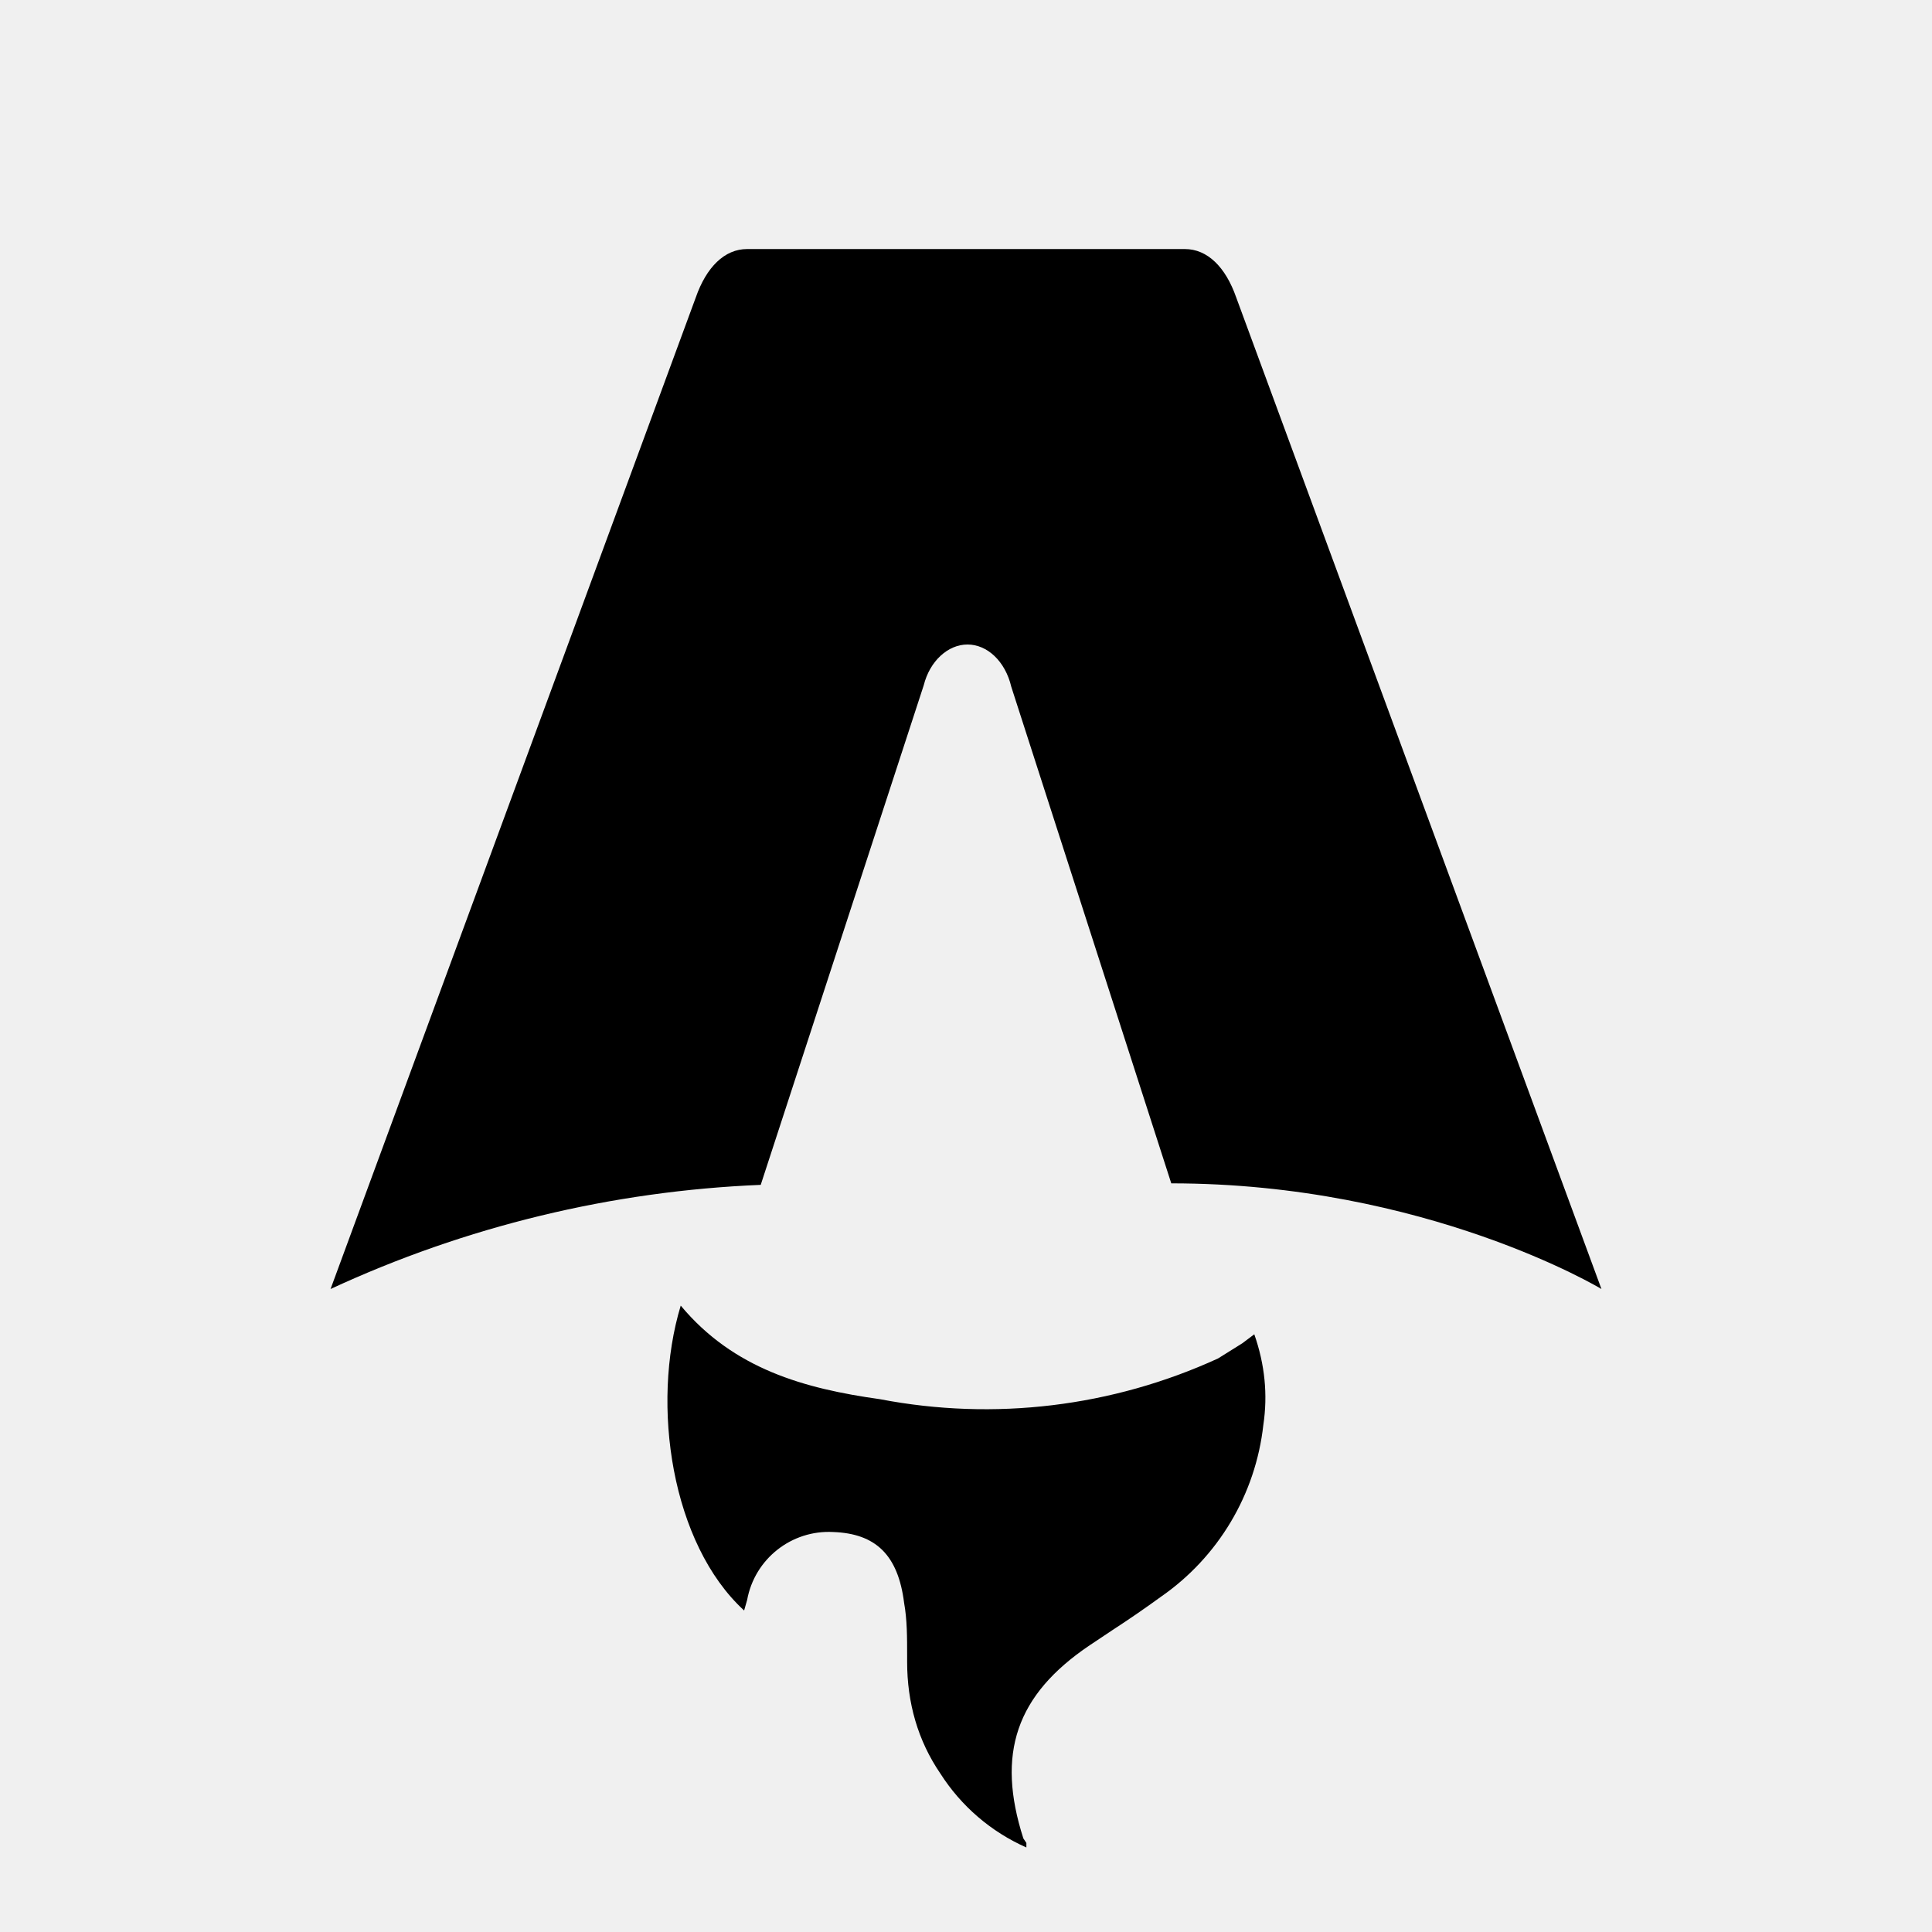
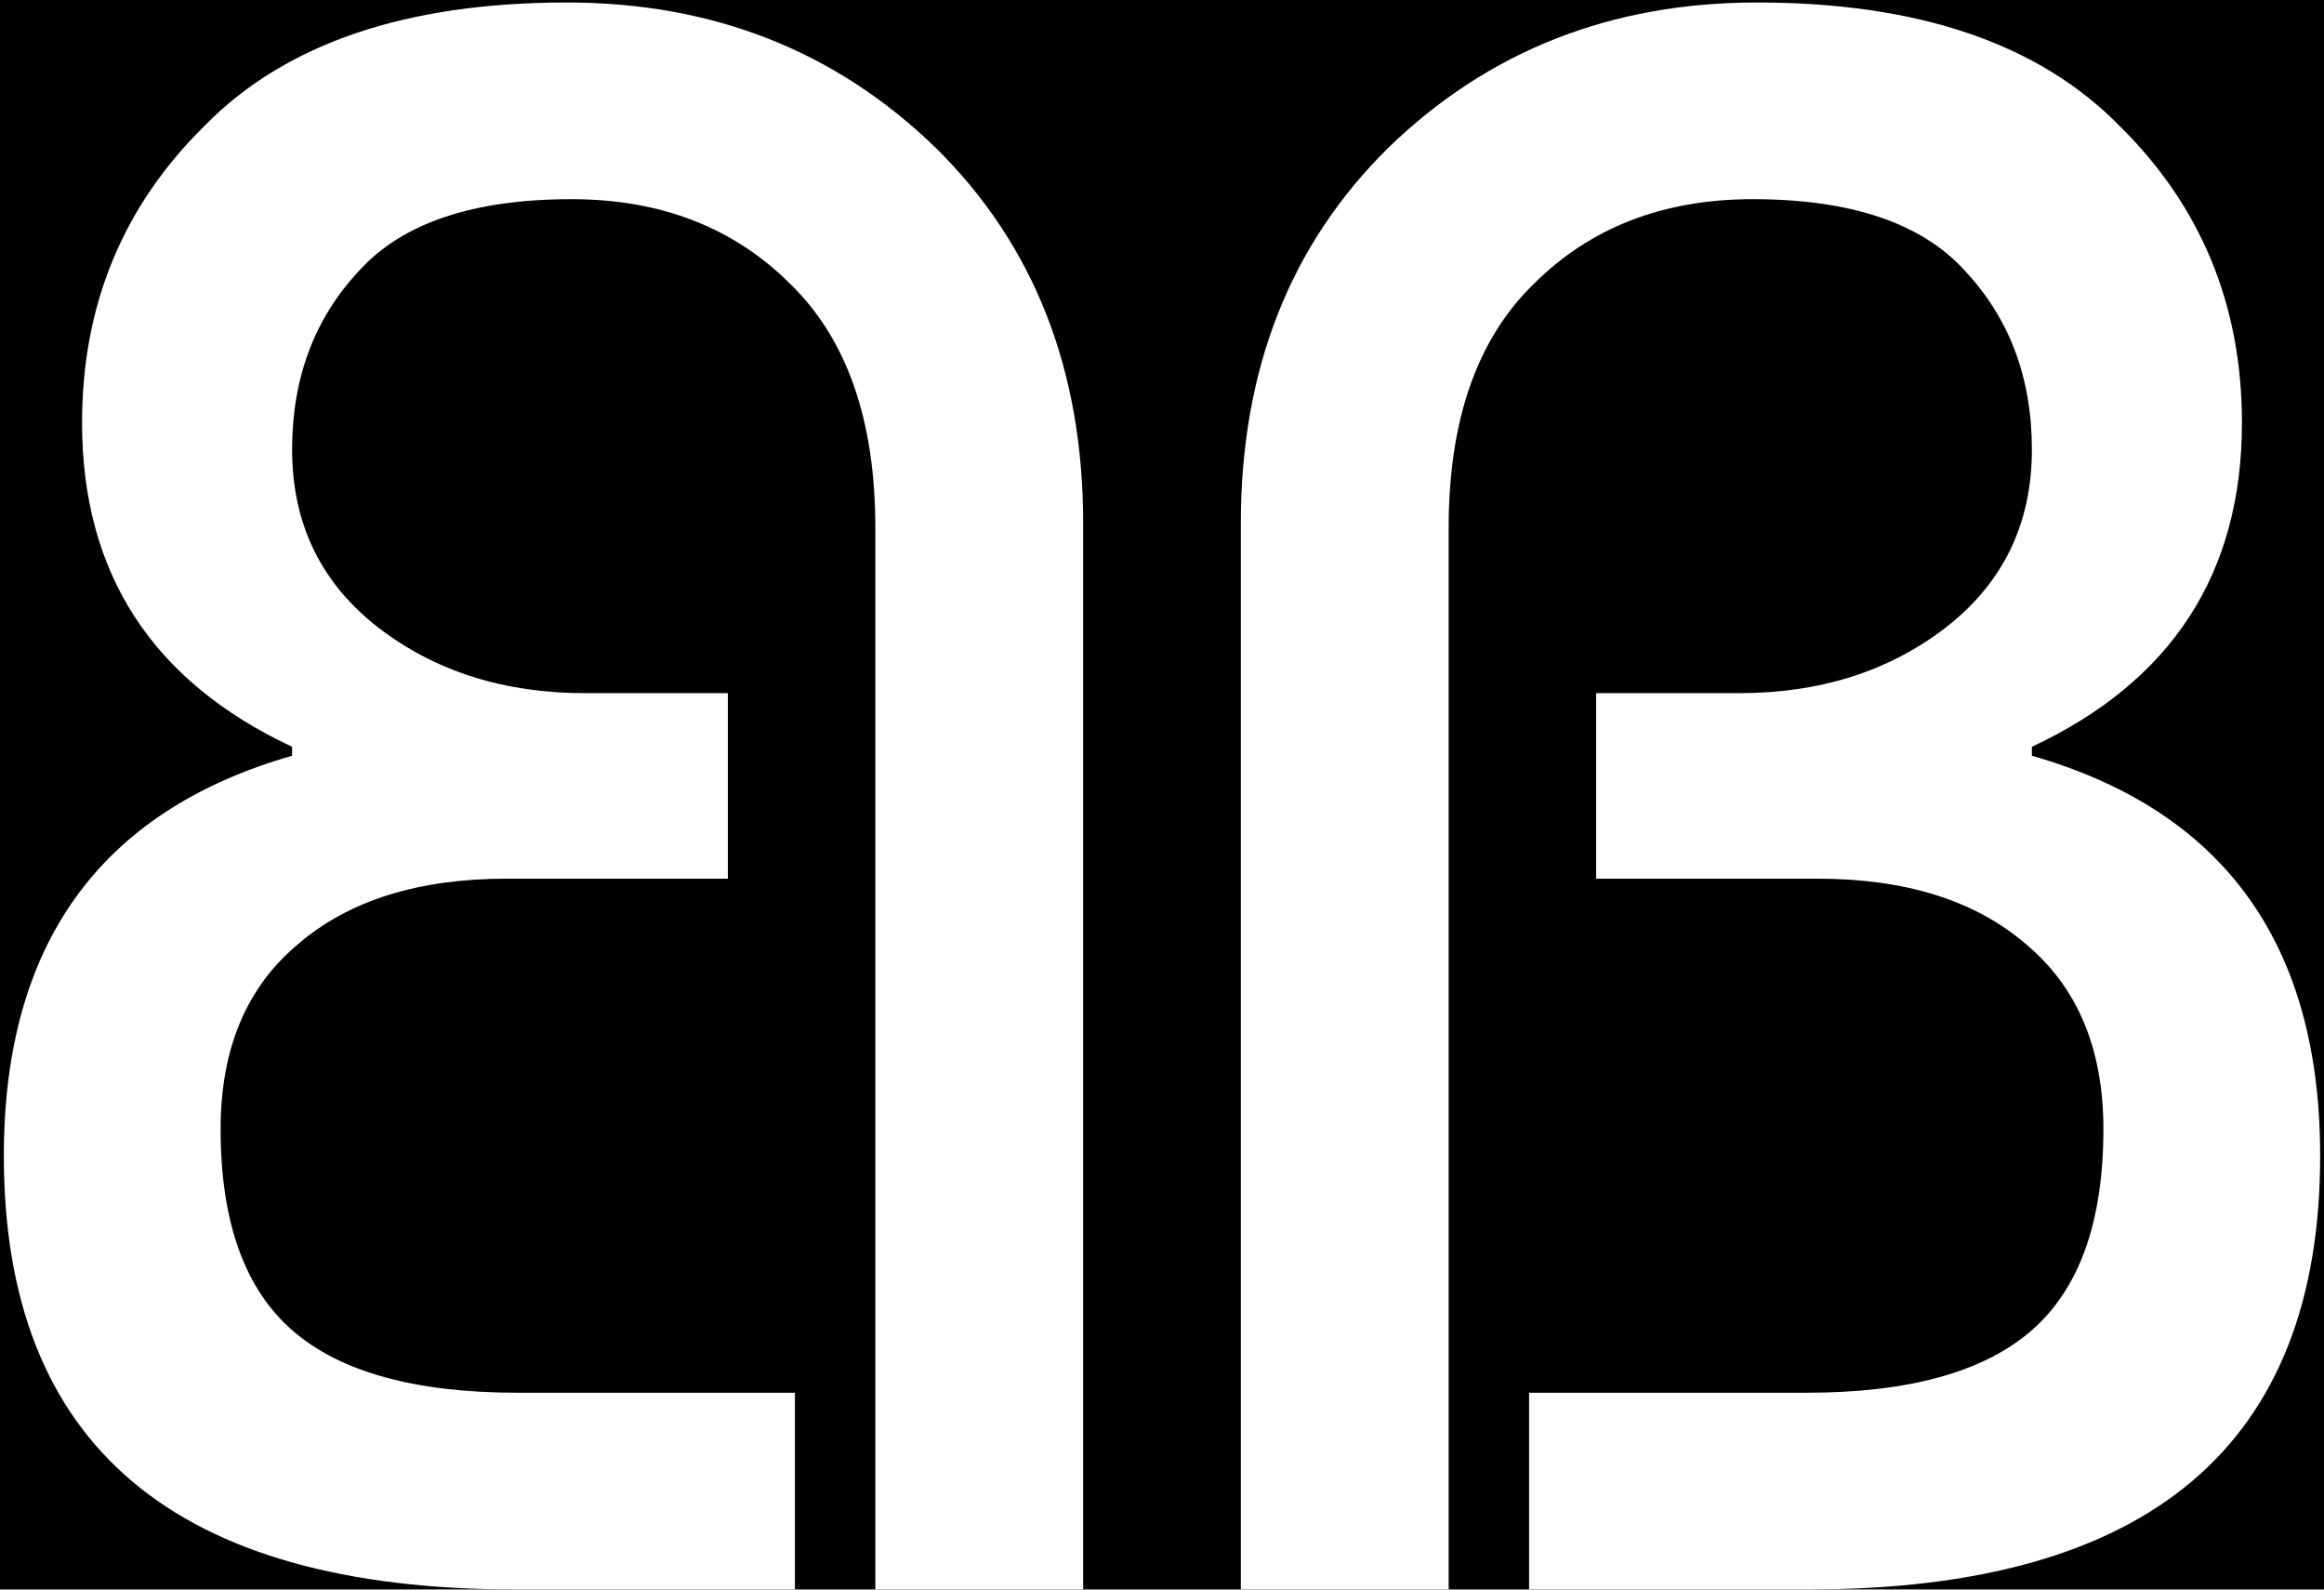
- <svg xmlns="http://www.w3.org/2000/svg" fill="none" viewBox="0 0 128 128">
-   <path d="M50.4 78.5a75.1 75.1 0 0 0-28.5 6.9l24.2-65.7c.7-2 1.9-3.2 3.4-3.2h29c1.5 0 2.7 1.2 3.4 3.2l24.2 65.7s-11.6-7-28.5-7L67 45.5c-.4-1.7-1.6-2.8-2.9-2.8-1.3 0-2.5 1.1-2.9 2.7L50.4 78.5Zm-1.1 28.2Zm-4.2-20.2c-2 6.6-.6 15.8 4.2 20.2a17.5 17.5 0 0 1 .2-.7 5.5 5.5 0 0 1 5.7-4.5c2.8.1 4.3 1.5 4.7 4.7.2 1.1.2 2.3.2 3.5v.4c0 2.7.7 5.2 2.2 7.4a13 13 0 0 0 5.7 4.9v-.3l-.2-.3c-1.8-5.6-.5-9.5 4.4-12.8l1.5-1a73 73 0 0 0 3.2-2.2 16 16 0 0 0 6.8-11.4c.3-2 .1-4-.6-6l-.8.6-1.6 1a37 37 0 0 1-22.4 2.7c-5-.7-9.7-2-13.2-6.2Z" />
-   <style>
-         path { fill: #000; }
-         @media (prefers-color-scheme: dark) {
-             path { fill: #FFF; }
-         }
-     </style>
+ <svg xmlns="http://www.w3.org/2000/svg" width="234" height="160" viewBox="0 0 234 160" fill="none">
+   <rect width="234" height="160" fill="black" />
+   <path d="M145.863 160H124.938V52.675C124.938 37.225 129.888 24.625 139.788 14.875C149.838 5.125 162.213 0.25 176.913 0.25C193.113 0.25 205.263 4.375 213.363 12.625C221.613 20.725 225.738 30.7 225.738 42.55C225.738 57.7 218.688 68.575 204.588 75.175V76.075C223.938 81.625 233.613 95.05 233.613 116.35C233.613 145.45 216.438 160 182.088 160H153.963V140.2H181.863C192.213 140.2 199.788 138.1 204.588 133.9C209.388 129.7 211.788 122.95 211.788 113.65C211.788 105.55 209.163 99.325 203.913 94.975C198.813 90.625 191.838 88.45 182.988 88.45H160.713V69.775H175.113C183.213 69.775 190.113 67.6 195.813 63.25C201.663 58.75 204.588 52.75 204.588 45.25C204.588 38.05 202.338 32.05 197.838 27.25C193.488 22.45 186.363 20.05 176.463 20.05C167.463 20.05 160.113 22.9 154.413 28.6C148.713 34.15 145.863 42.325 145.863 53.125V160Z" fill="white" />
+   <path d="M88.137 160H109.062V52.675C109.062 37.225 104.112 24.625 94.212 14.875C84.162 5.125 71.787 0.25 57.087 0.25C40.887 0.25 28.737 4.375 20.637 12.625C12.387 20.725 8.262 30.7 8.262 42.55C8.262 57.7 15.312 68.575 29.412 75.175V76.075C10.062 81.625 0.387 95.05 0.387 116.35C0.387 145.45 17.562 160 51.912 160H80.037V140.2H52.137C41.787 140.2 34.212 138.1 29.412 133.9C24.612 129.7 22.212 122.95 22.212 113.65C22.212 105.55 24.837 99.325 30.087 94.975C35.187 90.625 42.162 88.45 51.012 88.45H73.287V69.775H58.887C50.787 69.775 43.887 67.6 38.187 63.25C32.337 58.75 29.412 52.75 29.412 45.25C29.412 38.05 31.662 32.05 36.162 27.25C40.512 22.45 47.637 20.05 57.537 20.05C66.537 20.05 73.887 22.9 79.587 28.6C85.287 34.15 88.137 42.325 88.137 53.125V160Z" fill="white" />
</svg>
